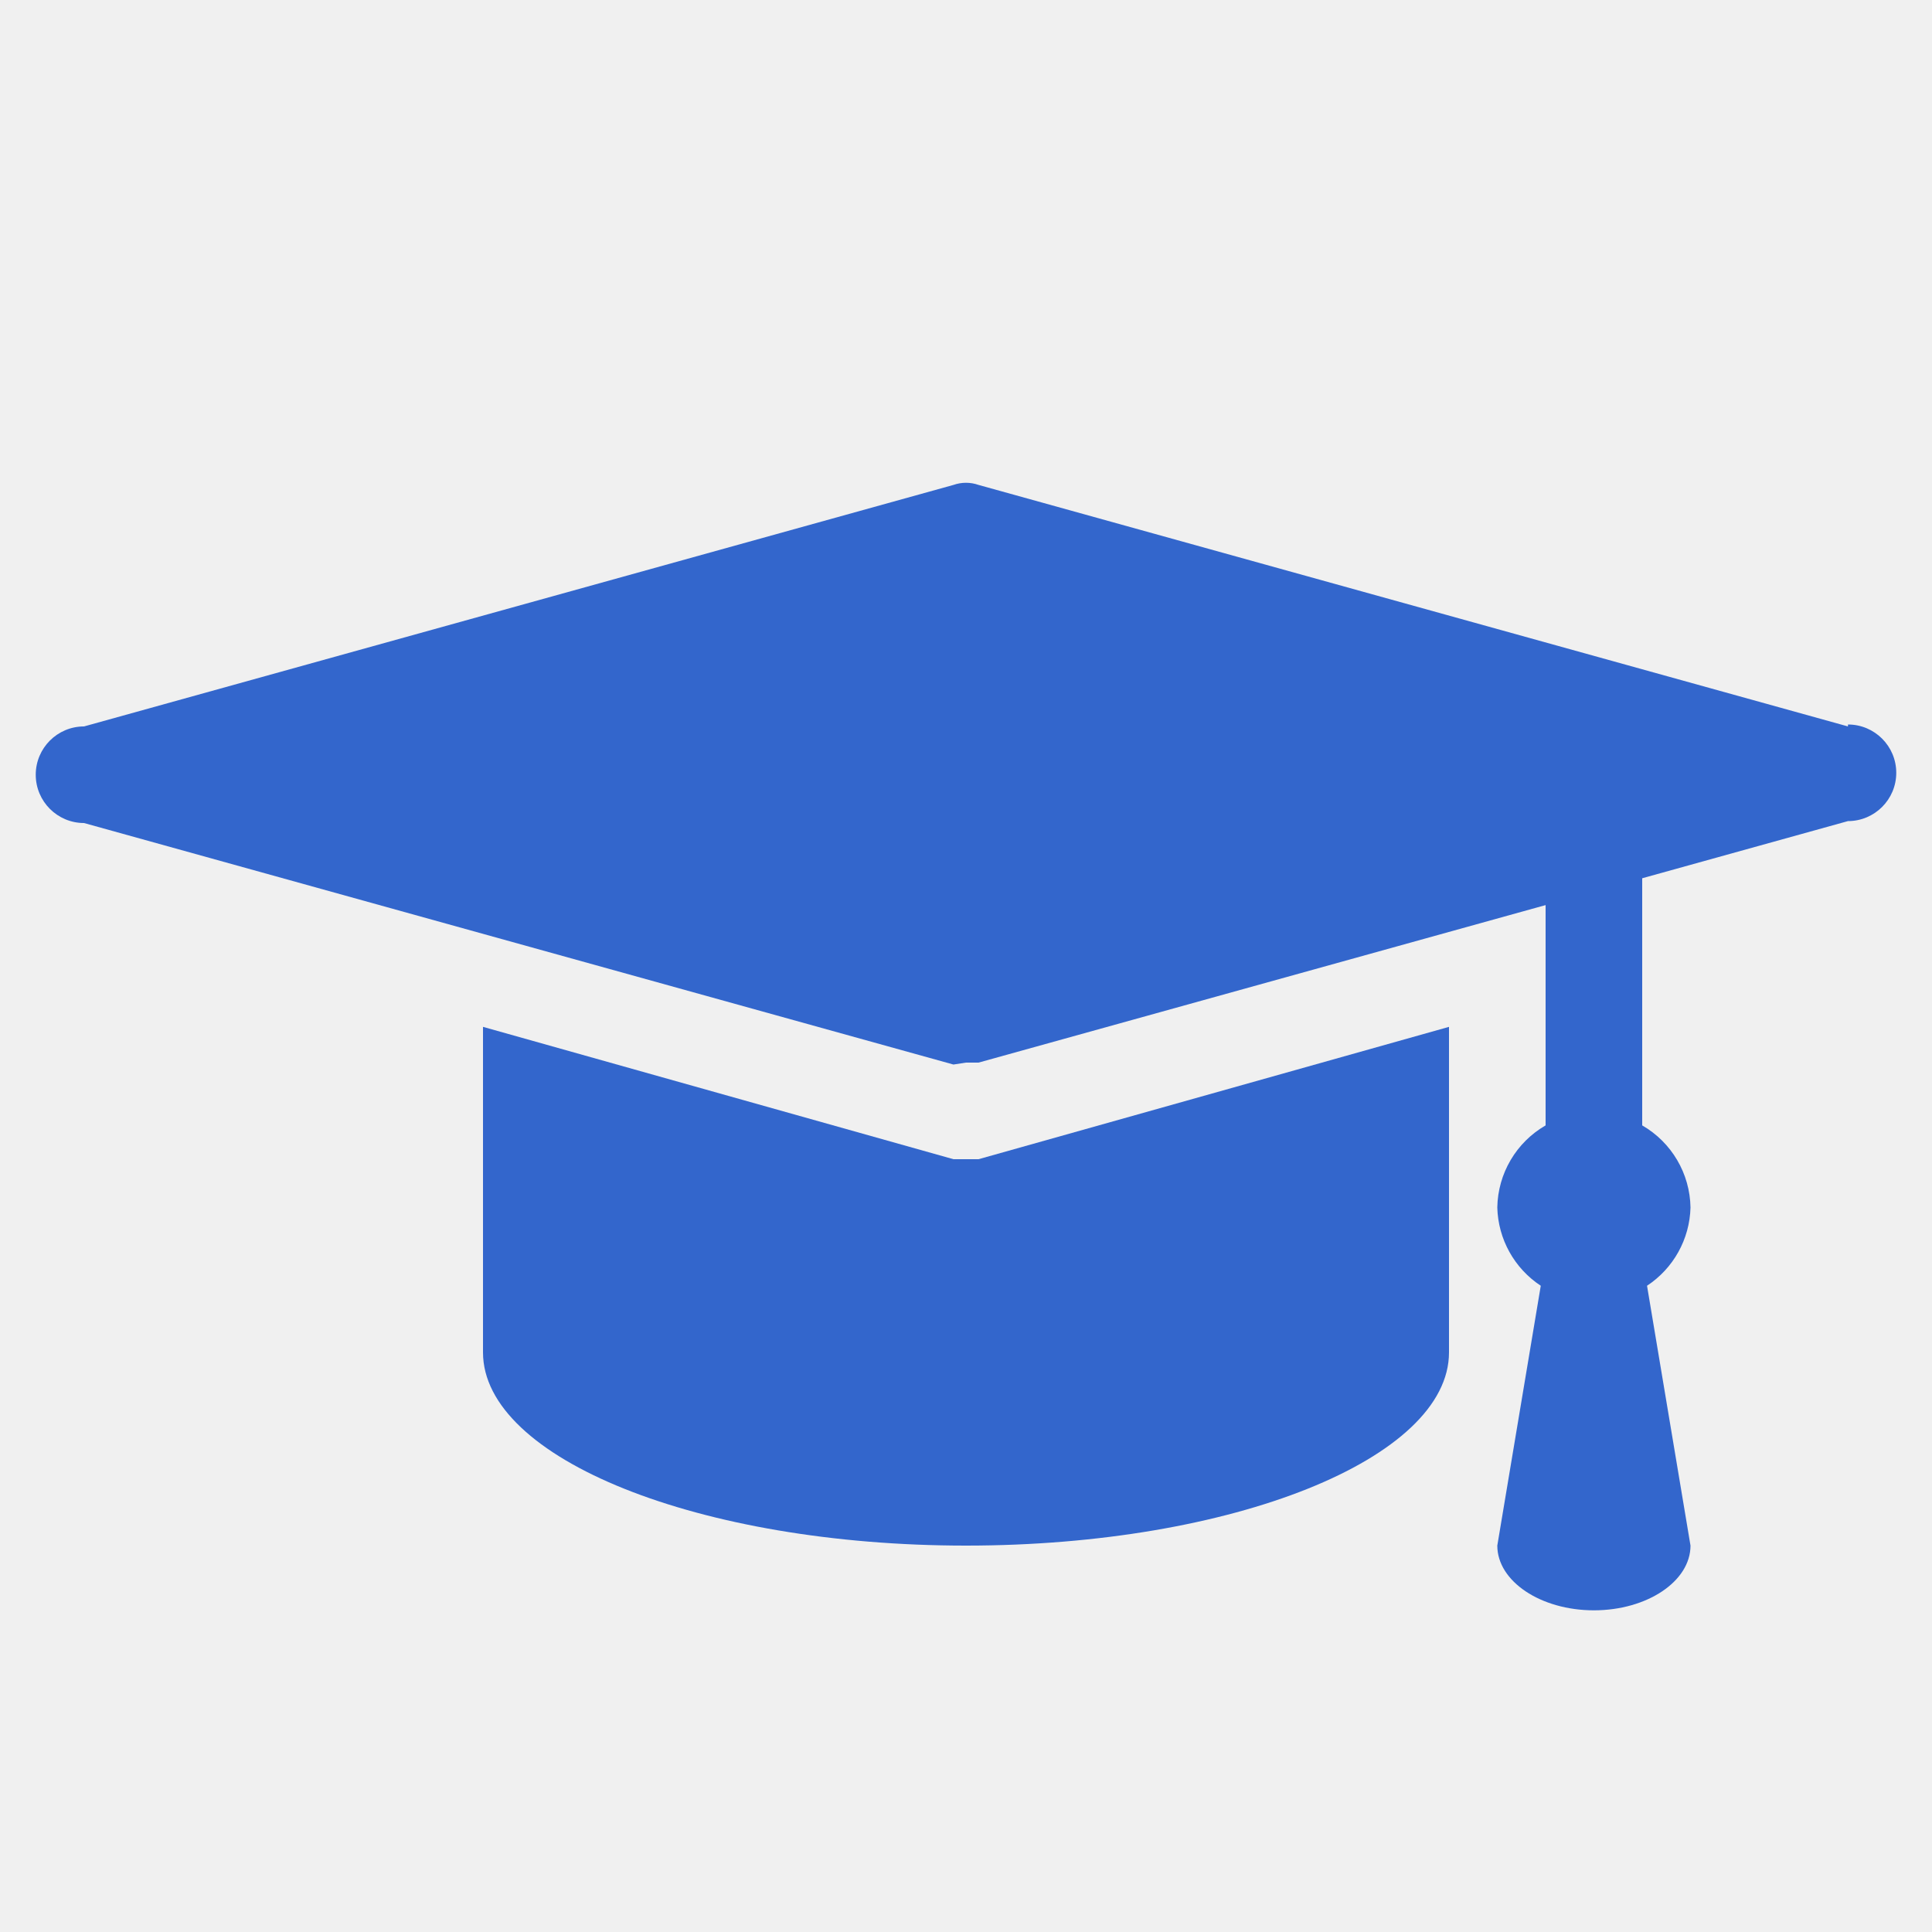
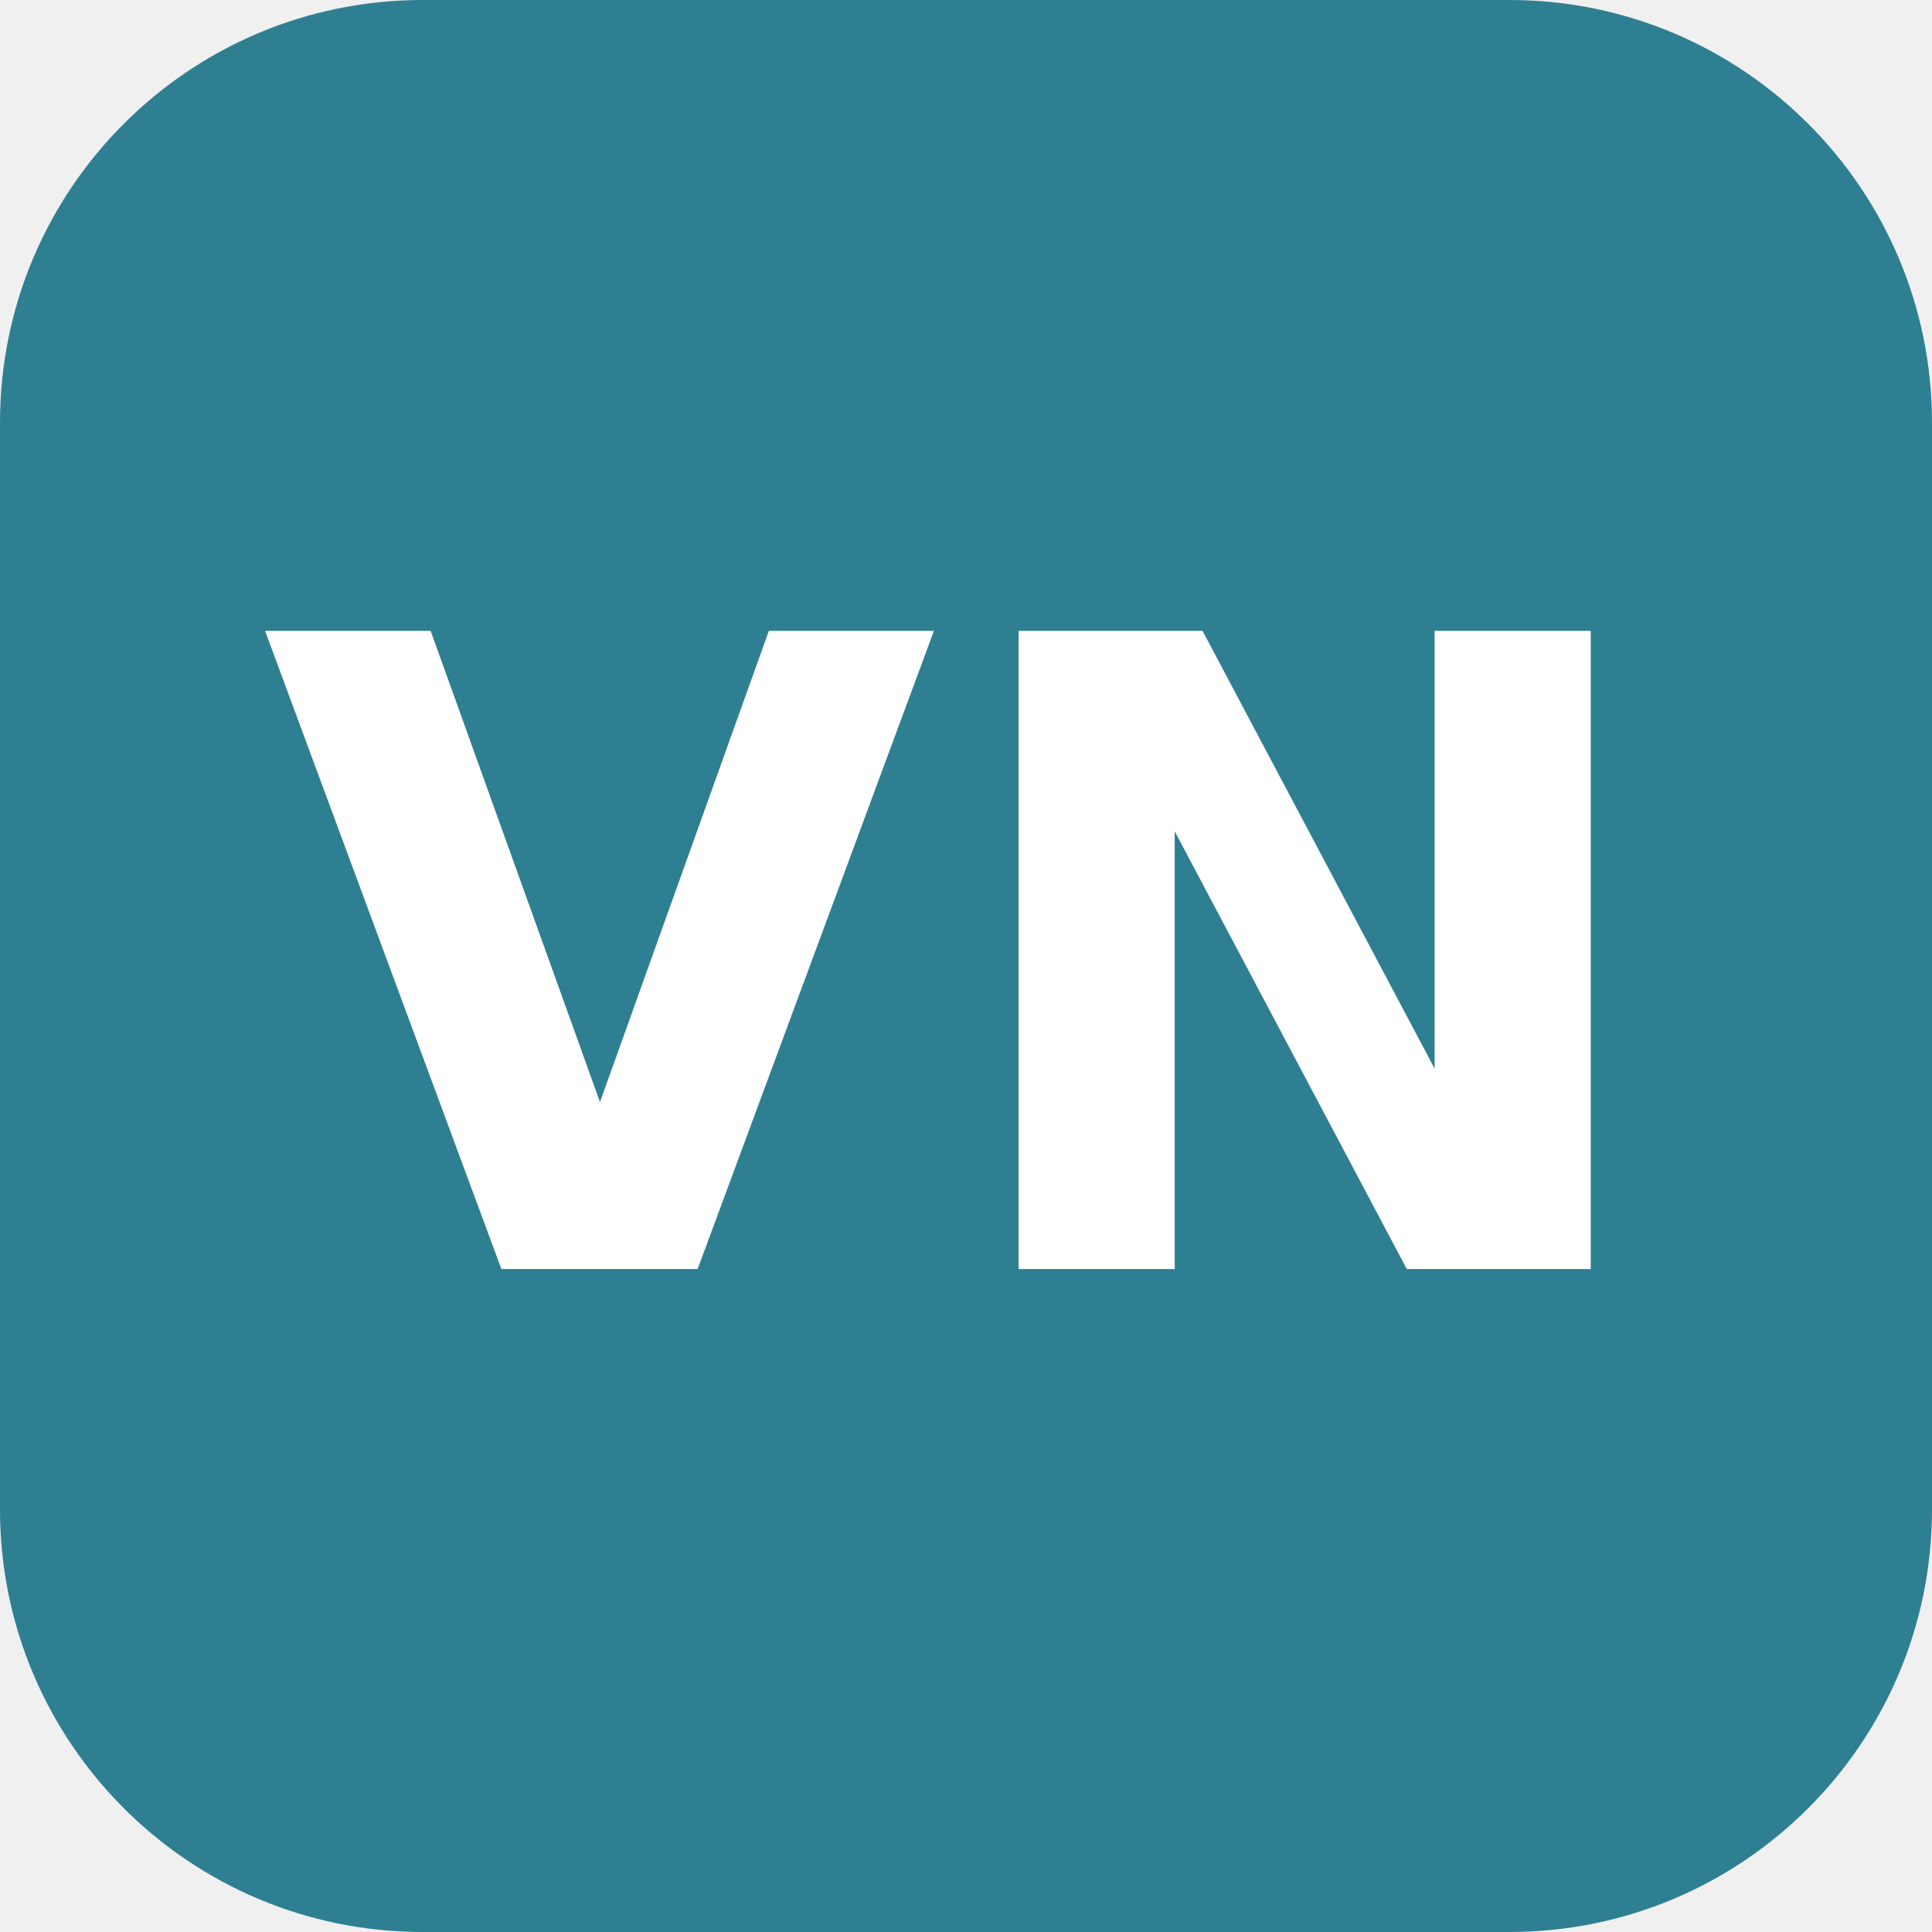
- <svg xmlns="http://www.w3.org/2000/svg" viewBox="2 2 20 20">
-   <path d="M12.13,14,12,14l-.13,0L7,12.63V16c0,1.1,2.24,2,5,2s5-.9,5-2V12.63Z" fill="#36c" />
-   <path d="M21.13,9.52l-9-2.5a.39.39,0,0,0-.26,0l-9,2.5a.5.5,0,0,0,0,1l9,2.5L12,13l.13,0,9-2.5a.5.5,0,0,0,0-1Z" fill="#36c" />
-   <path d="M19.5,14.5a1,1,0,0,0-.5-.85V10H18v3.65a1,1,0,0,0-.5.85,1,1,0,0,0,.45.81L17.5,18c0,.37.45.67,1,.67s1-.3,1-.67l-.45-2.69A1,1,0,0,0,19.5,14.5Z" fill="#36c" />
+ <svg xmlns="http://www.w3.org/2000/svg" viewBox="0 0 64 64">
+   <rect width="64" height="64" rx="14" fill="rgb(47, 127, 147)" />
+   <text x="32" y="32" dominant-baseline="central" text-anchor="middle" font-family="DejaVu Sans, Verdana, Arial, Helvetica, sans-serif" font-weight="700" font-size="29" fill="#ffffff">VN</text>
</svg>
